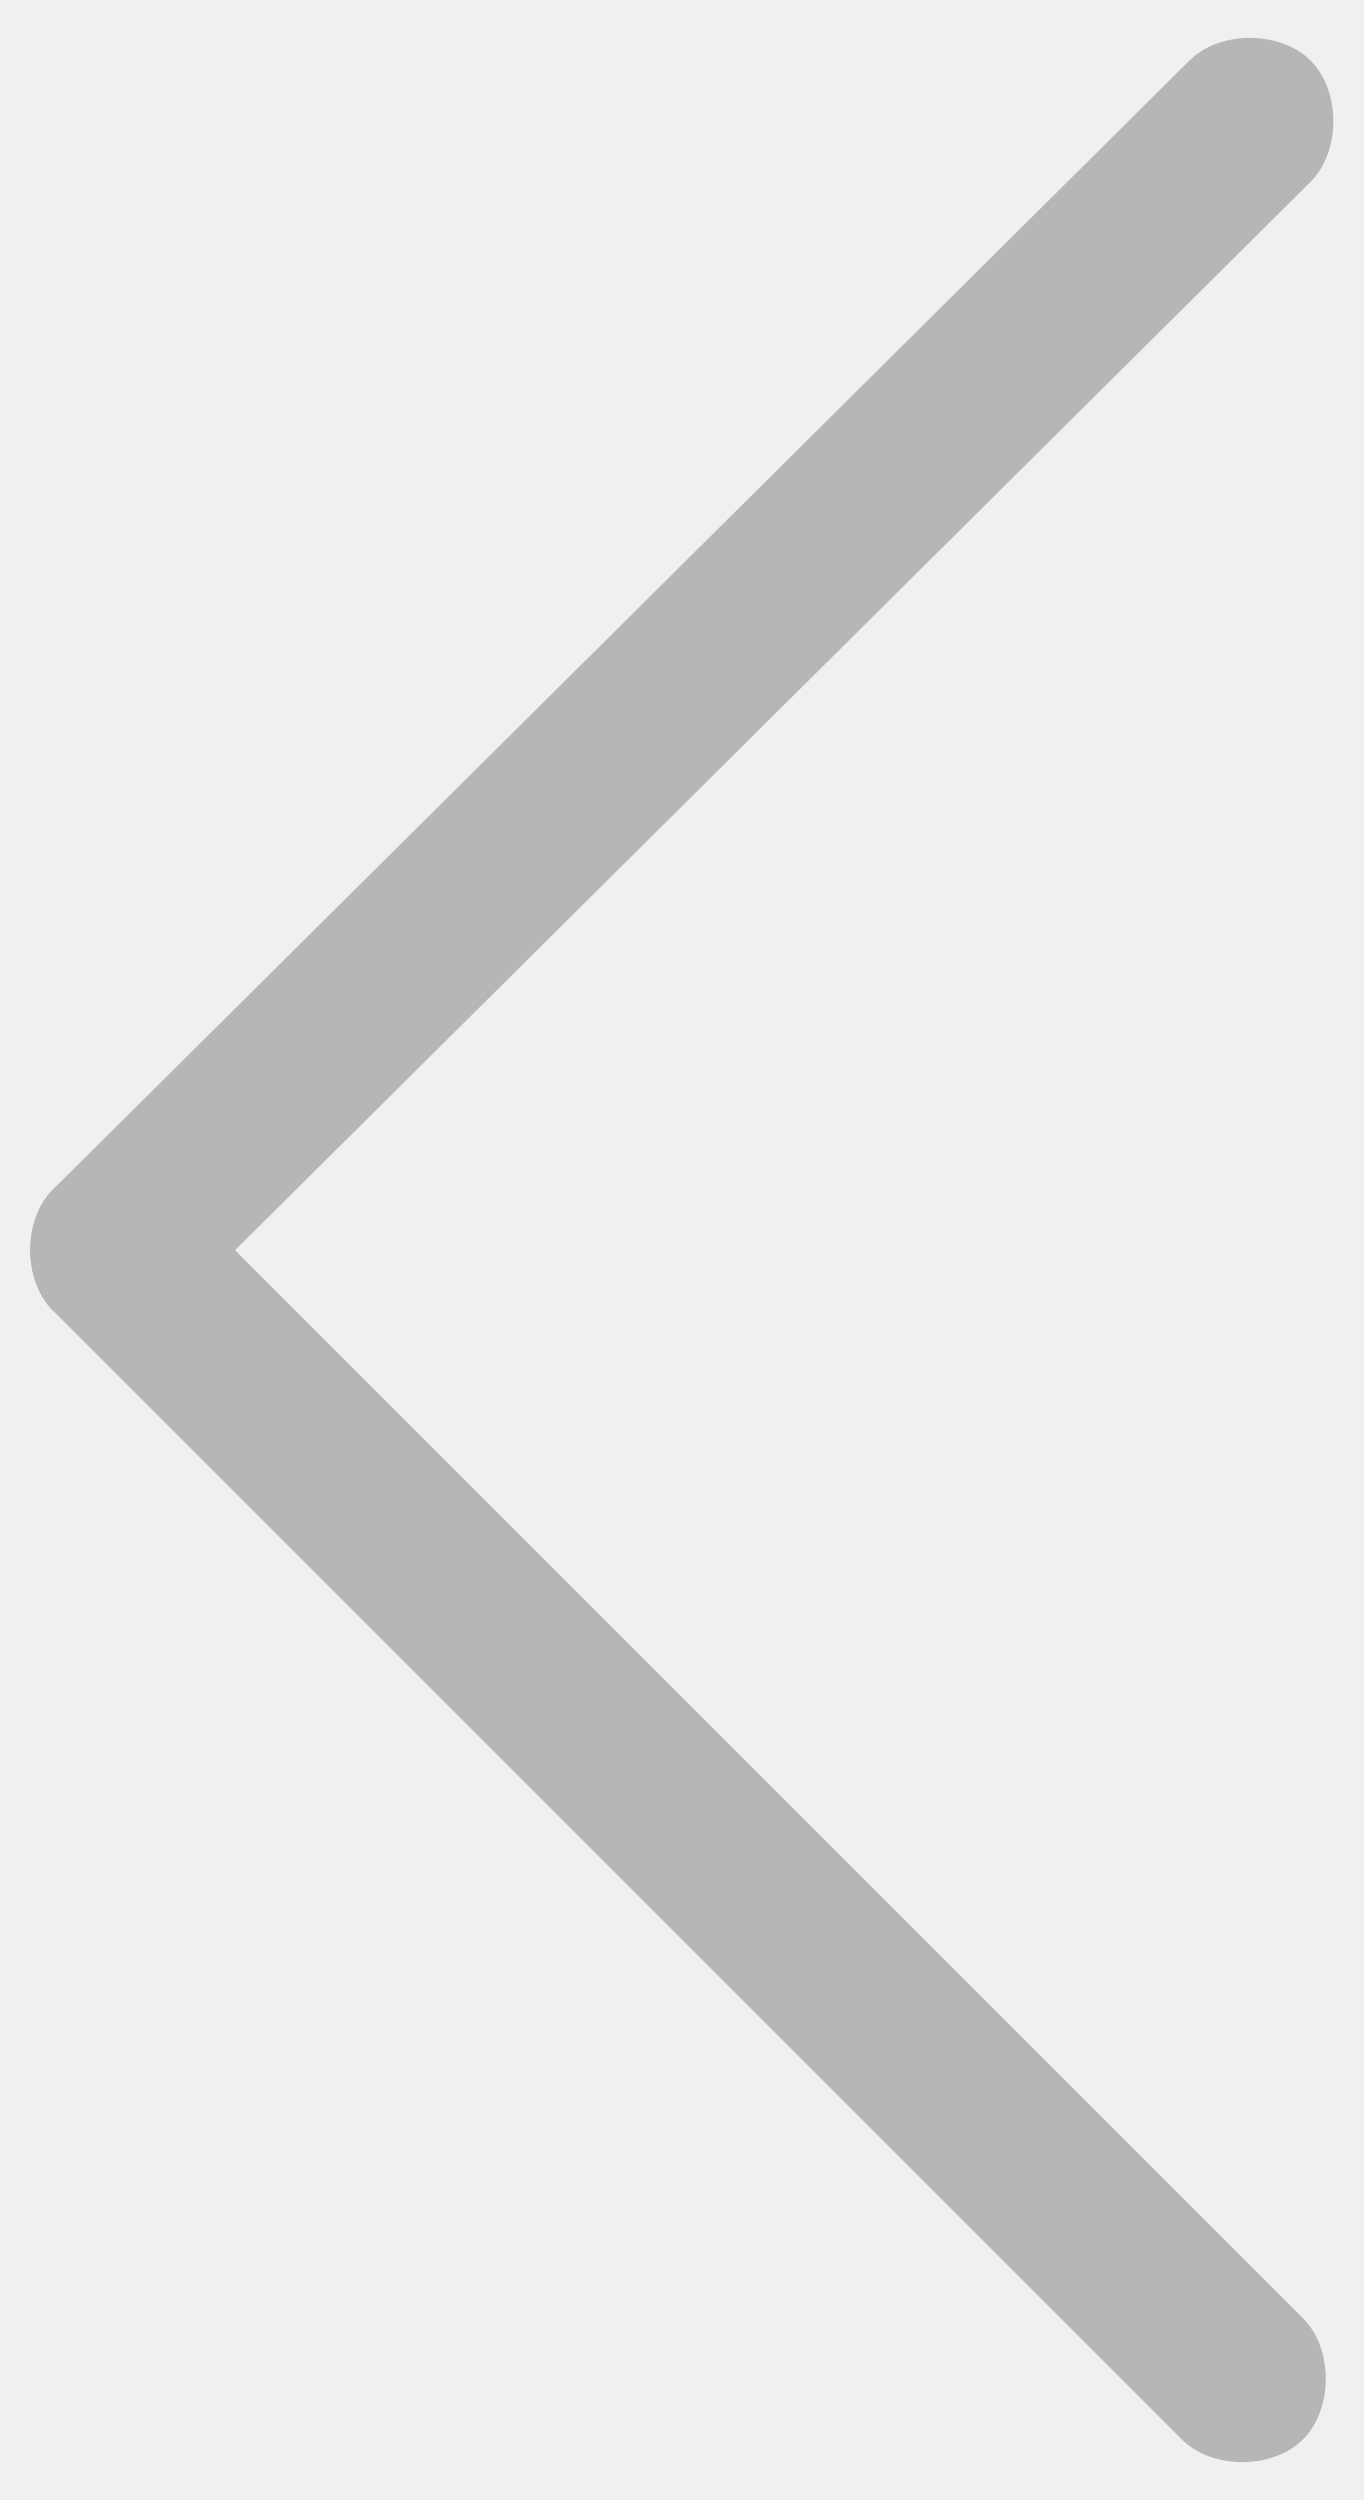
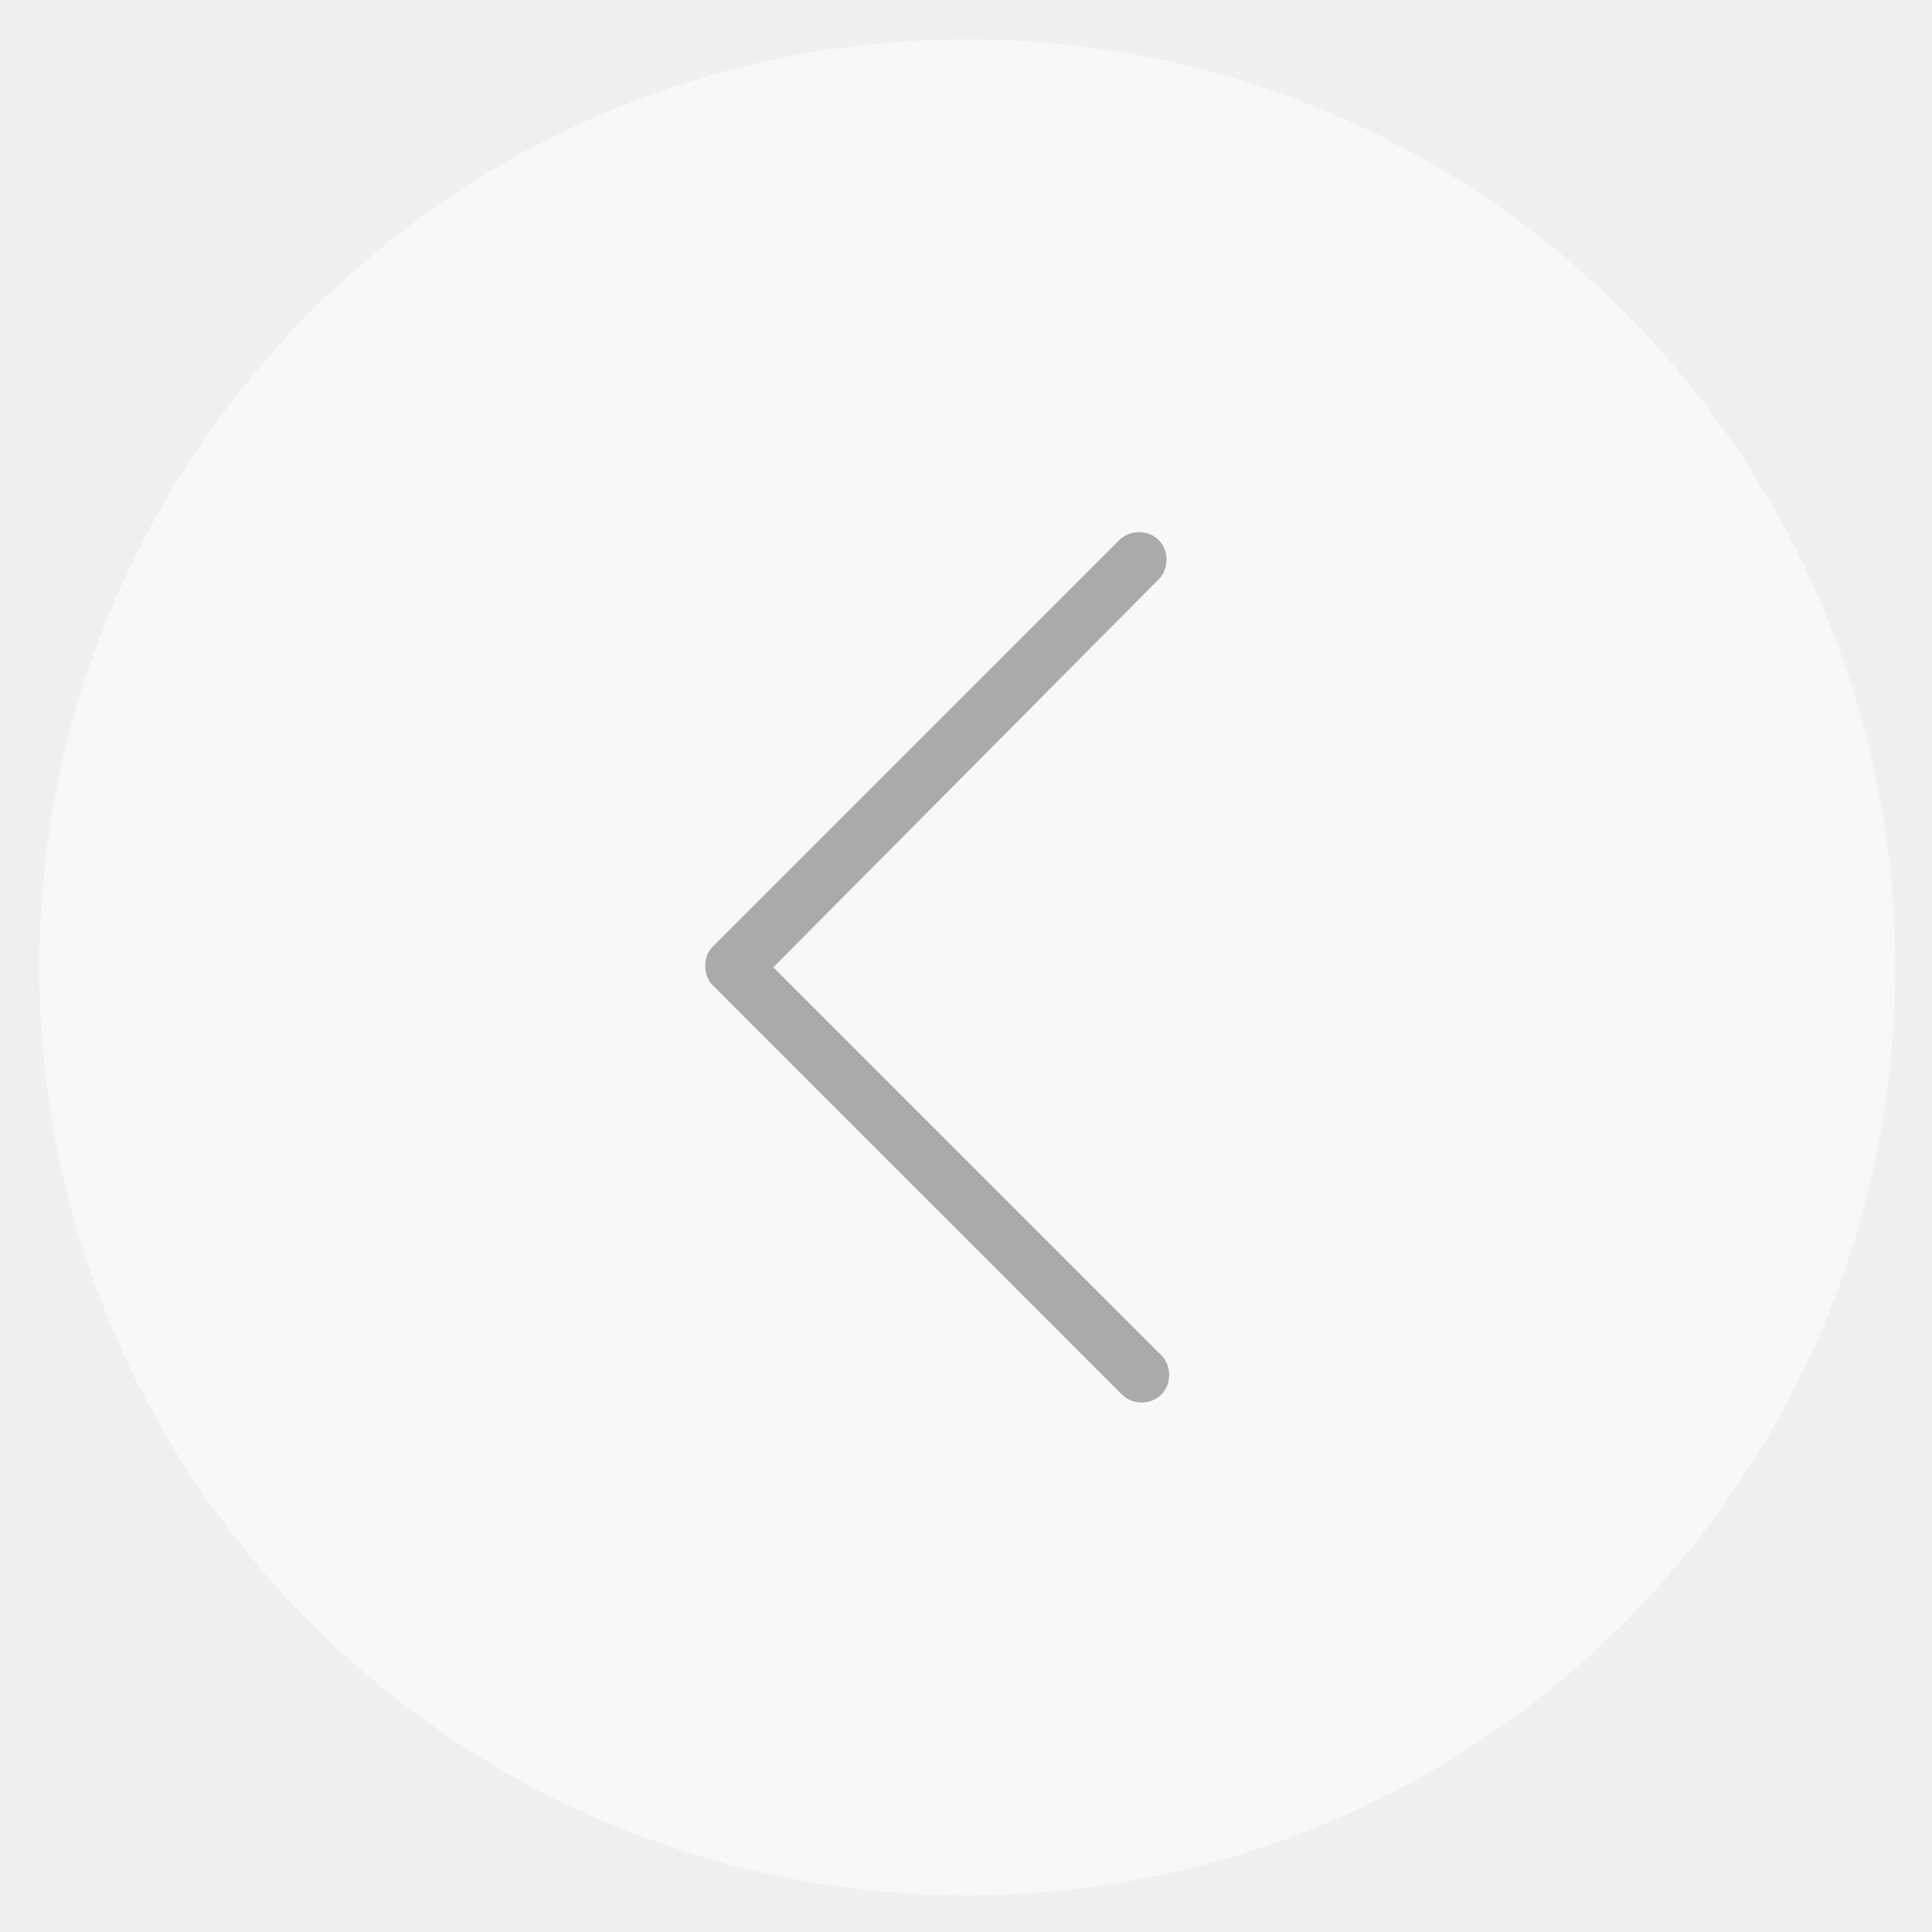
- <svg xmlns="http://www.w3.org/2000/svg" version="1.1" id="Layer_1" x="0px" y="0px" width="18px" height="33px" viewBox="0 0 18 33" style="enable-background:new 0 0 18 33;" xml:space="preserve">
+ <svg xmlns="http://www.w3.org/2000/svg" version="1.1" id="Layer_1" x="0px" y="0px" width="73.7px" height="73.7px" viewBox="0 0 73.7 73.7" style="enable-background:new 0 0 73.7 73.7;" xml:space="preserve">
  <style type="text/css">
- 	.st0{fill:#B6B6B6;}
+ 	.st0{opacity:0.5;}
+ 	.st1{fill:#FFFFFF;}
+ 	.st2{opacity:0.4;fill:#353535;}
</style>
-   <g>
-     <path class="st0" d="M2.3,17.3L17.3,2.4c0.4-0.4,0.4-1.2,0-1.6l0,0c-0.4-0.4-1.2-0.4-1.6,0L0.7,15.7c-0.4,0.4-0.4,1.2,0,1.6l0,0   C1.2,17.7,1.9,17.7,2.3,17.3z" />
-     <path class="st0" d="M0.7,17.3l14.9,14.9c0.4,0.4,1.2,0.4,1.6,0l0,0c0.4-0.4,0.4-1.2,0-1.6L2.3,15.7c-0.4-0.4-1.2-0.4-1.6,0l0,0   C0.3,16.1,0.3,16.9,0.7,17.3z" />
+   <g class="st0">
+     <circle class="st1" cx="36.9" cy="36.9" r="35.4" />
  </g>
+   <path class="st2" d="M27.2,36.1l15.5-15.5c0.4-0.4,1.1-0.4,1.5,0s0.4,1.1,0,1.5L29.5,36.9l14.8,14.8c0.4,0.4,0.4,1.1,0,1.5  s-1.1,0.4-1.5,0L27.2,37.6C26.8,37.2,26.8,36.5,27.2,36.1z" />
</svg>
